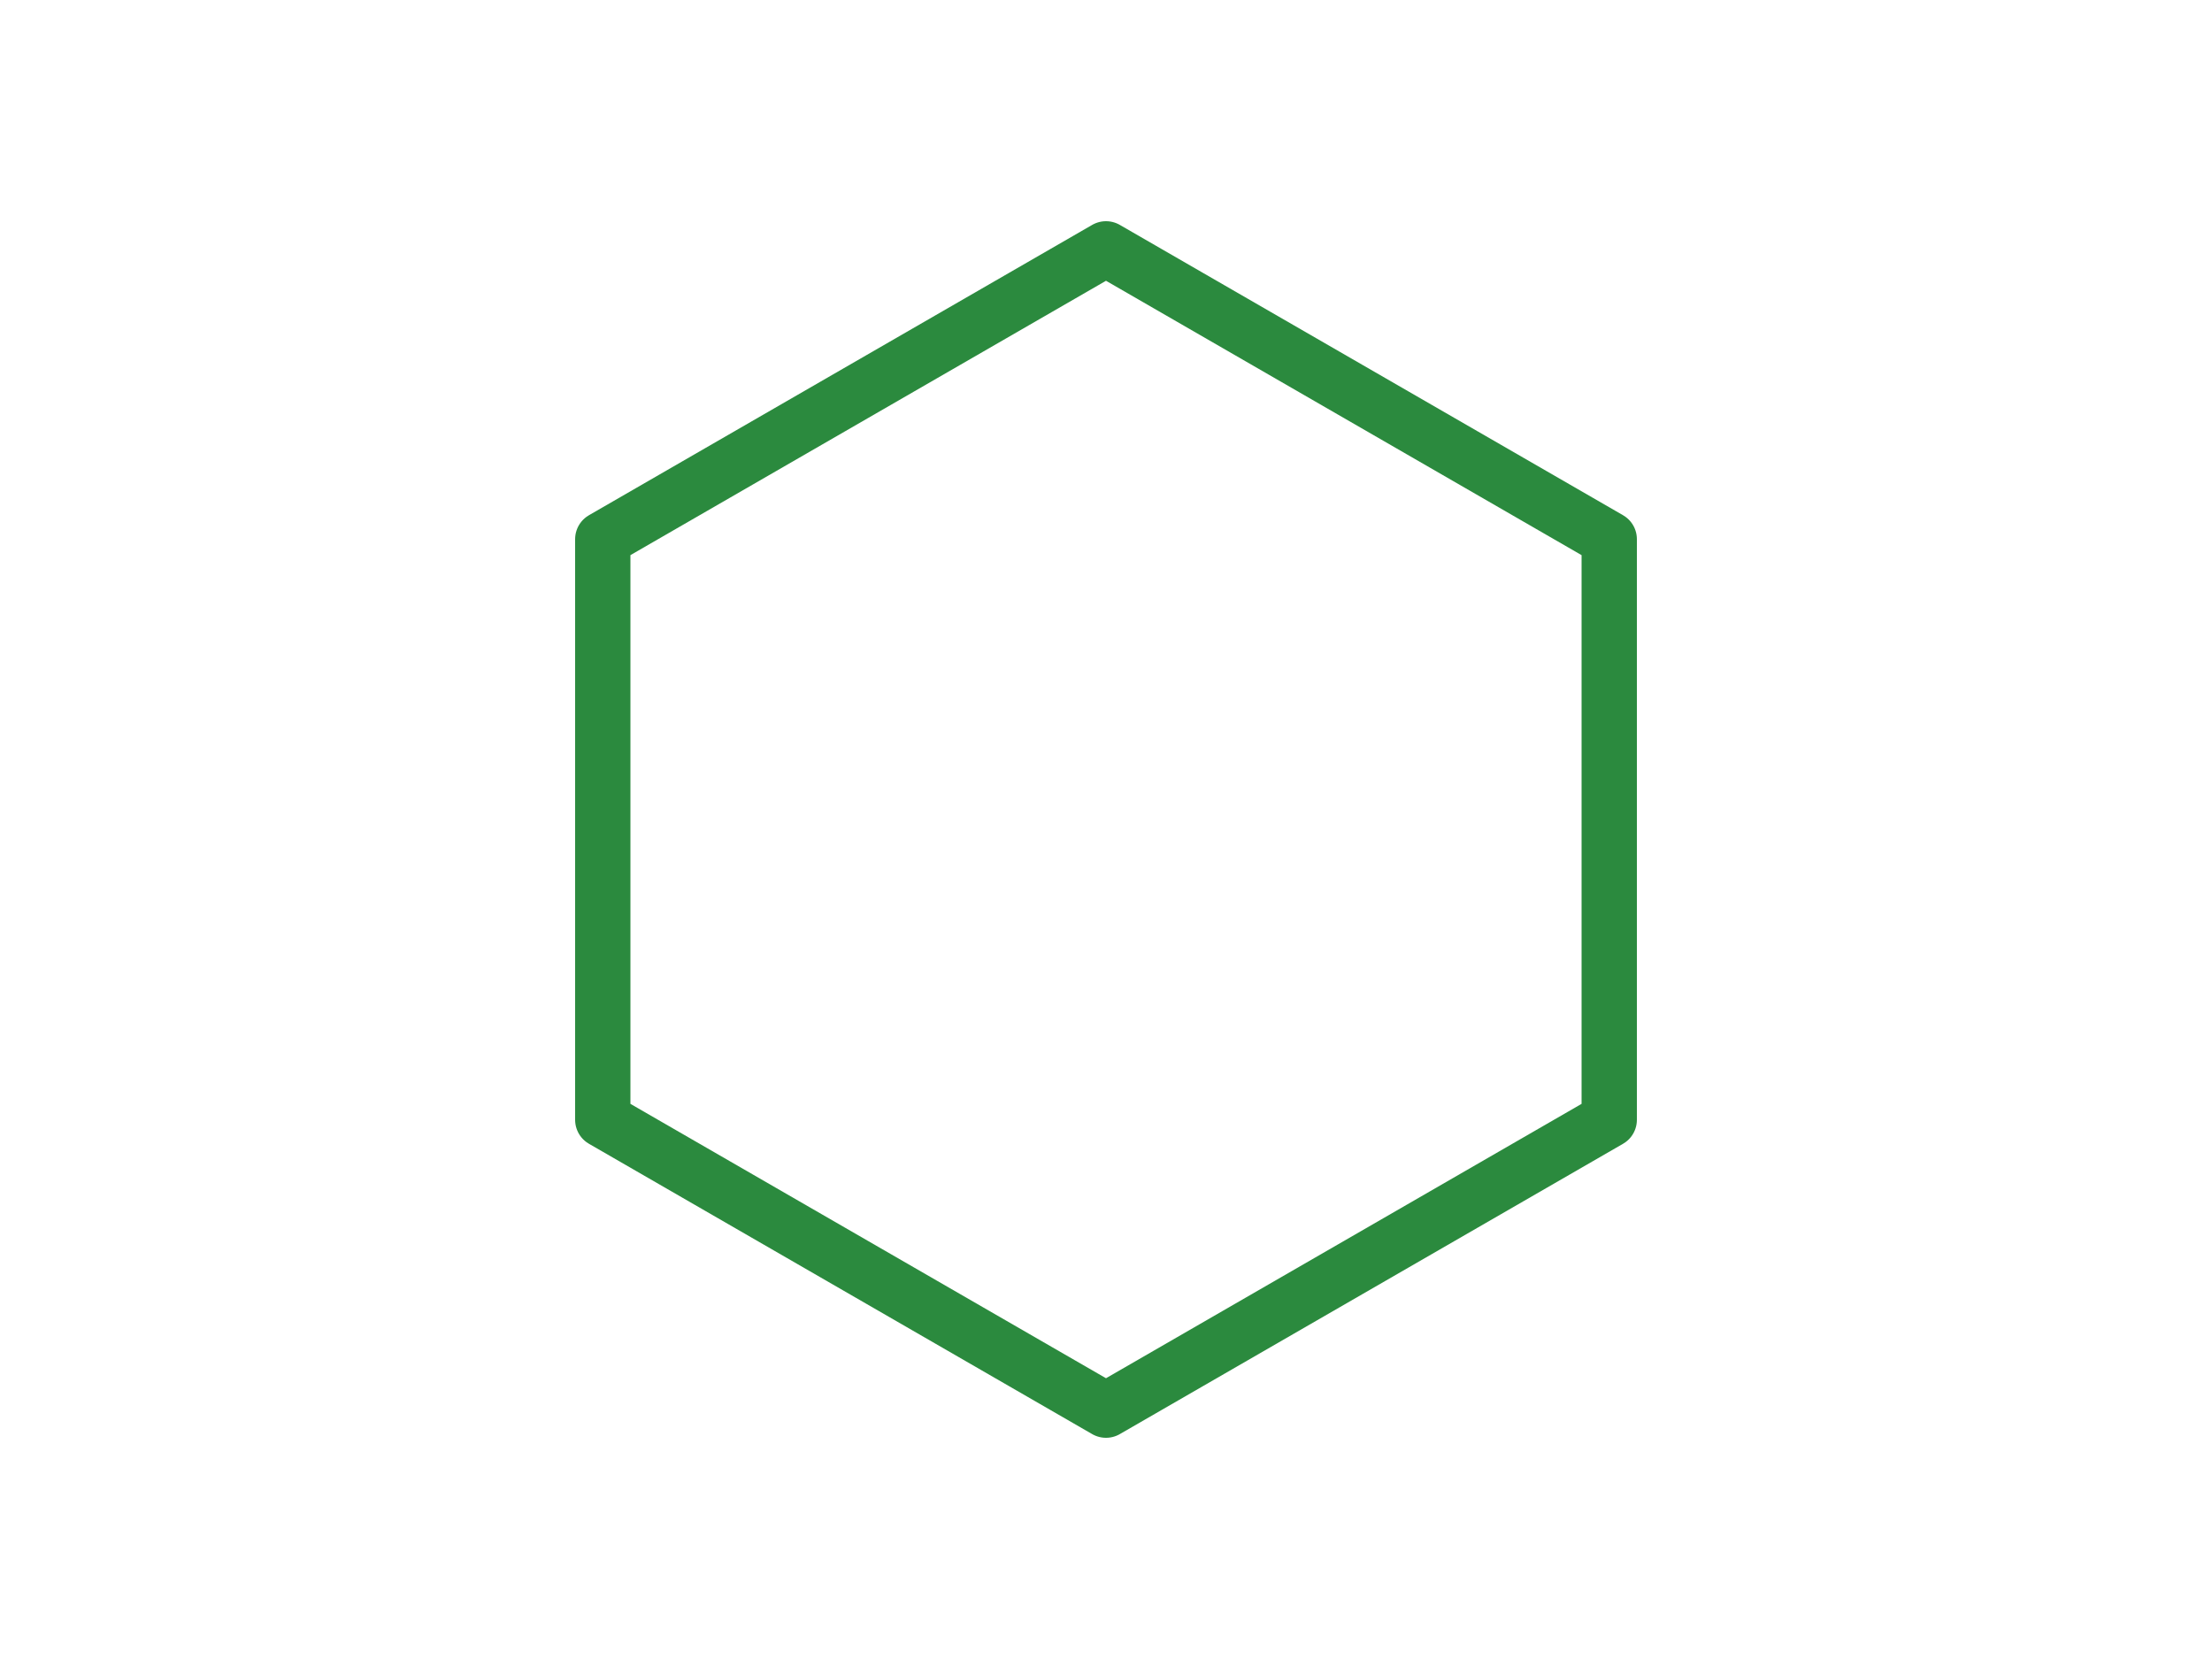
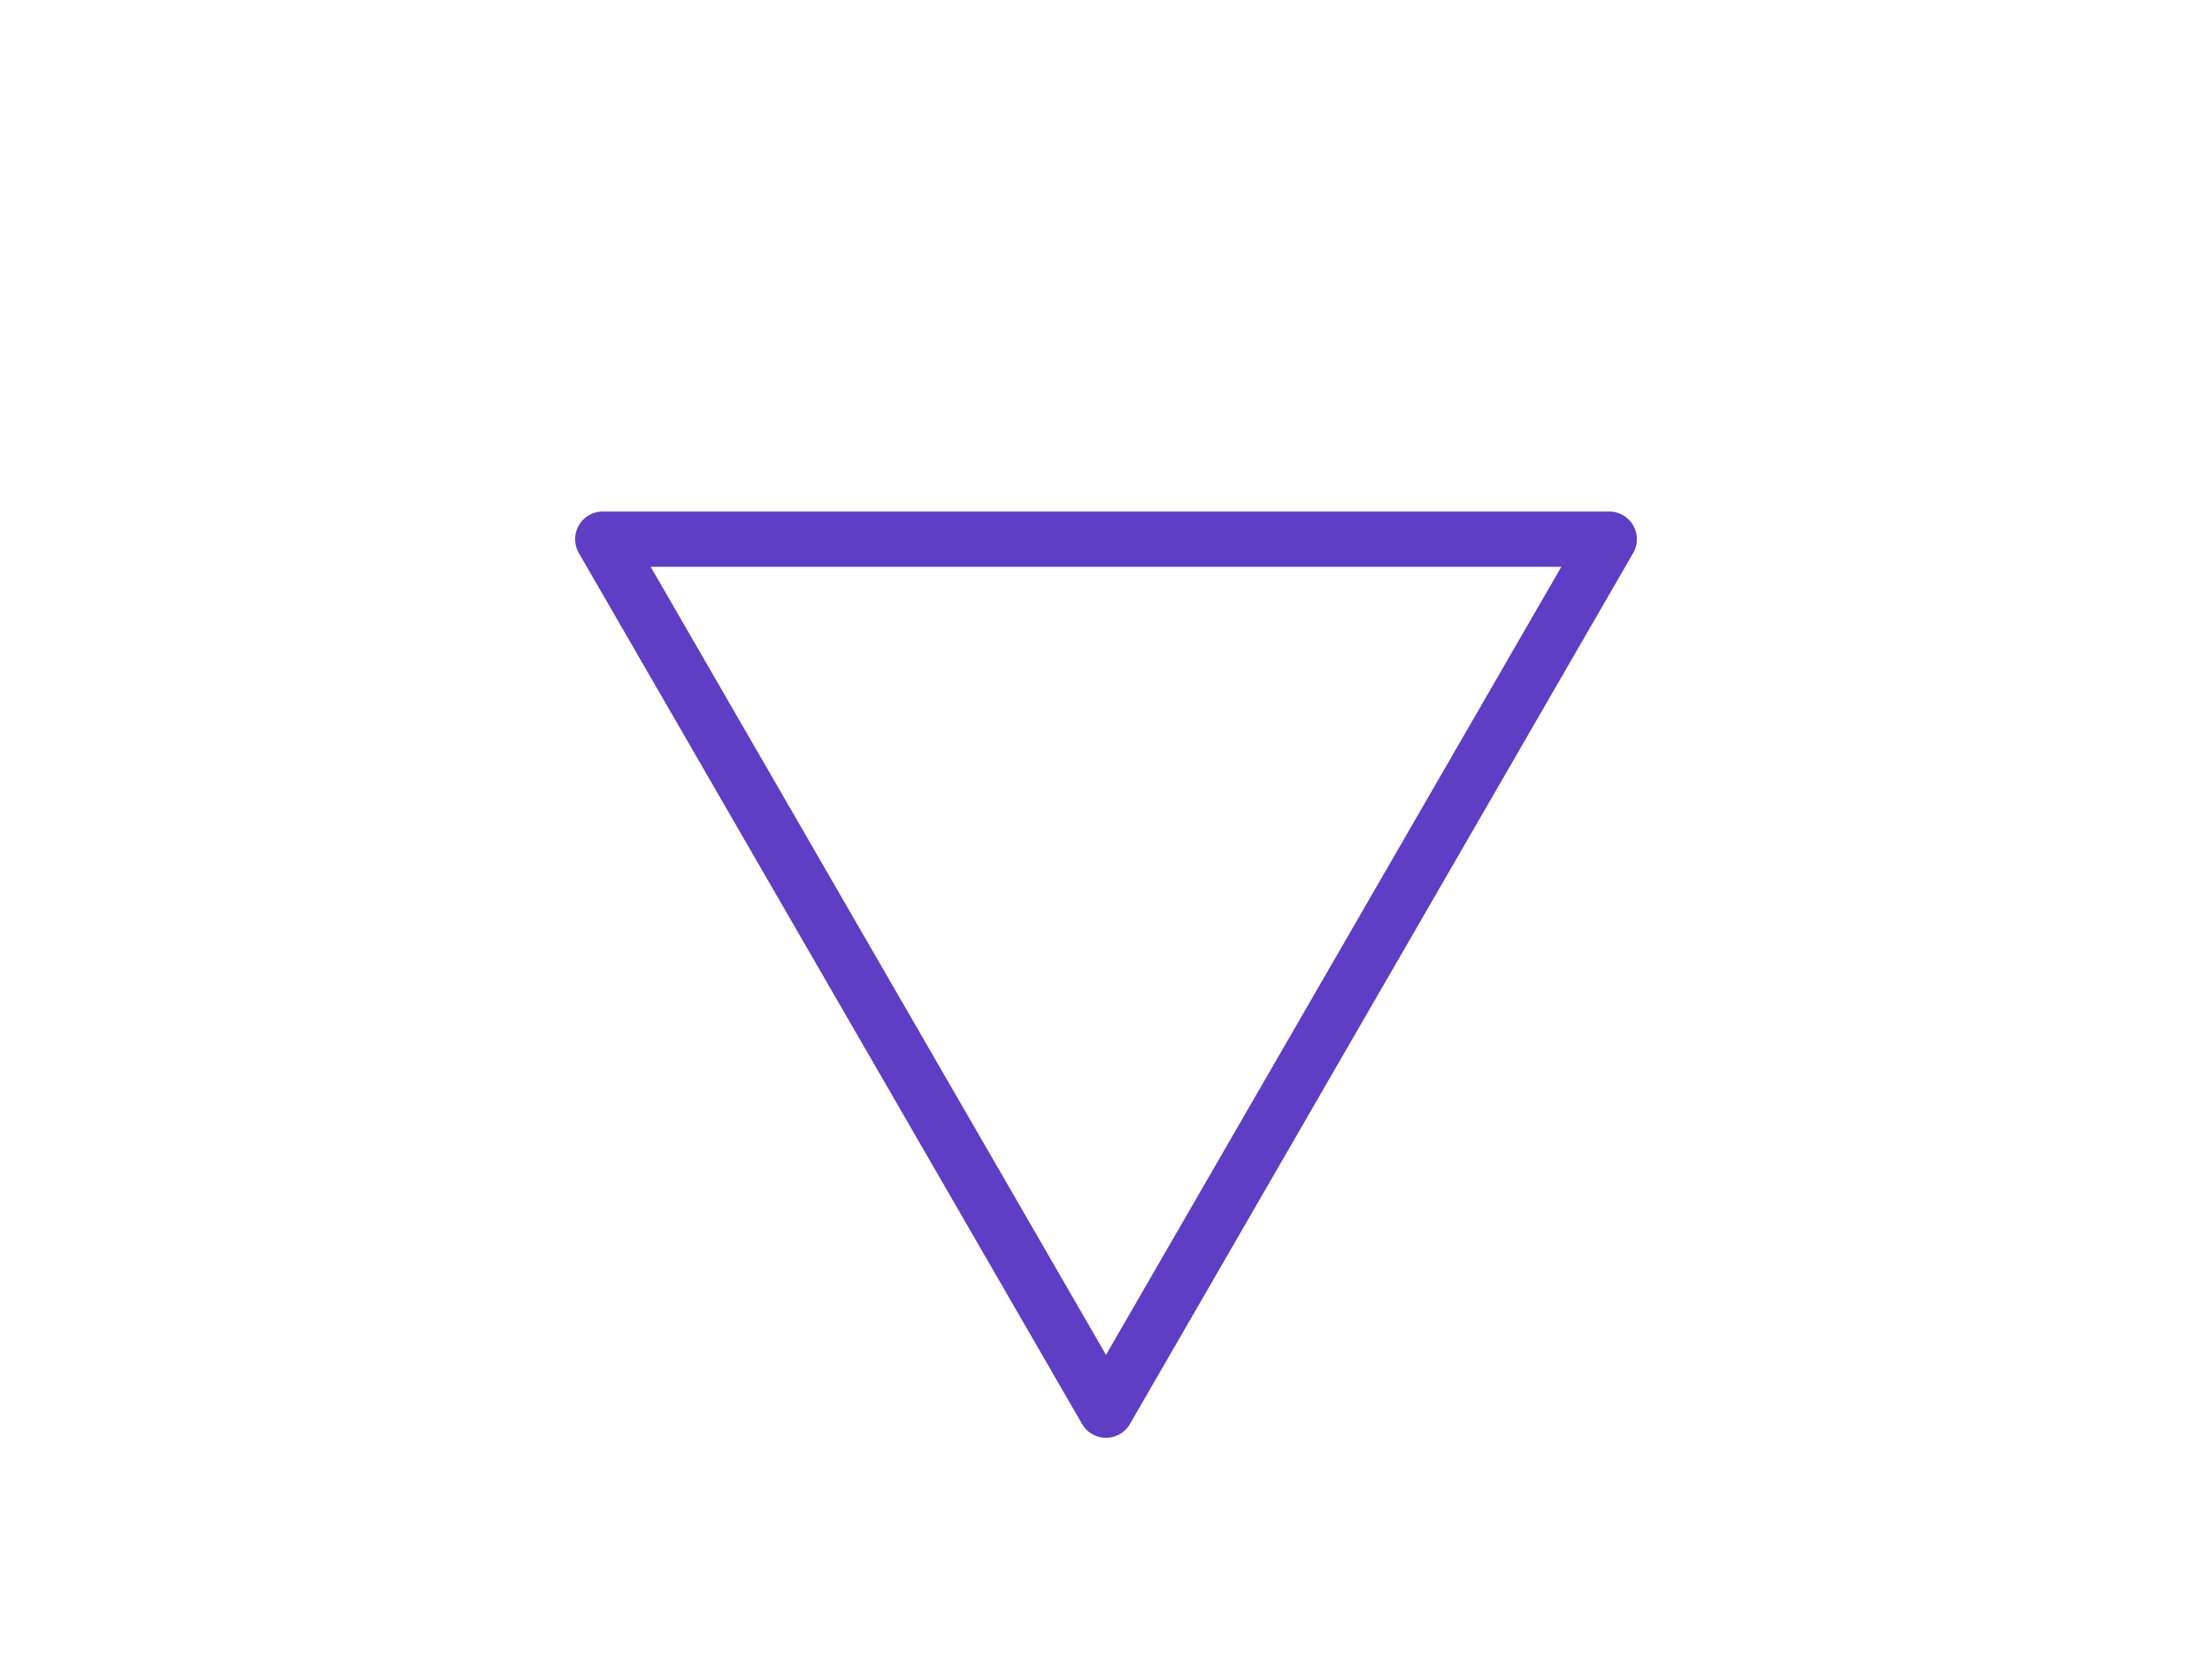
<svg xmlns="http://www.w3.org/2000/svg" viewBox="0 0 160 120" width="160" height="120" font-family="Verdana,Arial,sans-serif">
-   <polygon points="80.0,18.0 116.4,39.0 116.4,81.0 80.0,102.0 43.6,81.0 43.6,39.0" stroke="#2b8a3e" stroke-width="4" fill="none" stroke-linejoin="round" />
+   <polygon points="80.0,102.0 43.6,39.0 116.4,39.0" stroke="#5f3dc4" stroke-width="4" fill="none" stroke-linejoin="round" />
</svg>
